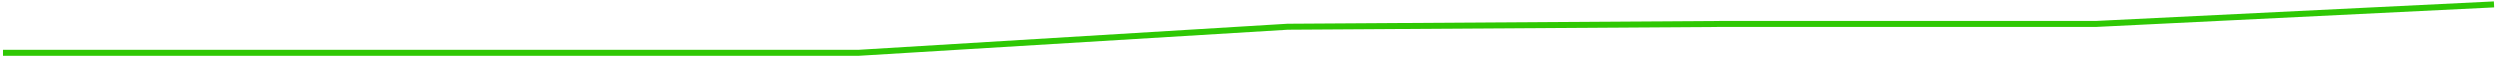
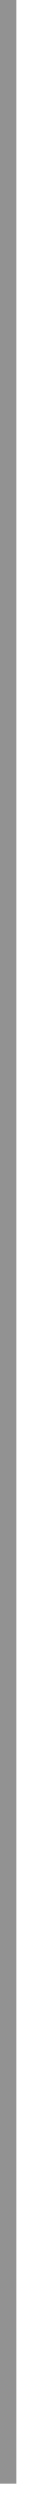
- <svg xmlns="http://www.w3.org/2000/svg" version="1.1" width="835px" height="20px">
-   <g transform="matrix(1 0 0 1 -119 -96 )">
-     <path d="M 0 16.627  L 142.721 16.627  L 285.899 16.627  L 429.076 7.928  L 573.52 7  L 698.959 7  L 832 0.472  " stroke-width="2" stroke="#2fc804" fill="none" transform="matrix(1 0 0 1 120 97 )" />
+ <svg xmlns="http://www.w3.org/2000/svg" version="1.1" width="2px" height="153px">
+   <g transform="matrix(1 0 0 1 -252 -15 )">
+     <path d="M 252.5 15  L 252.5 167  " stroke-width="1" stroke="#000000" fill="none" stroke-opacity="0.427" />
  </g>
</svg>
